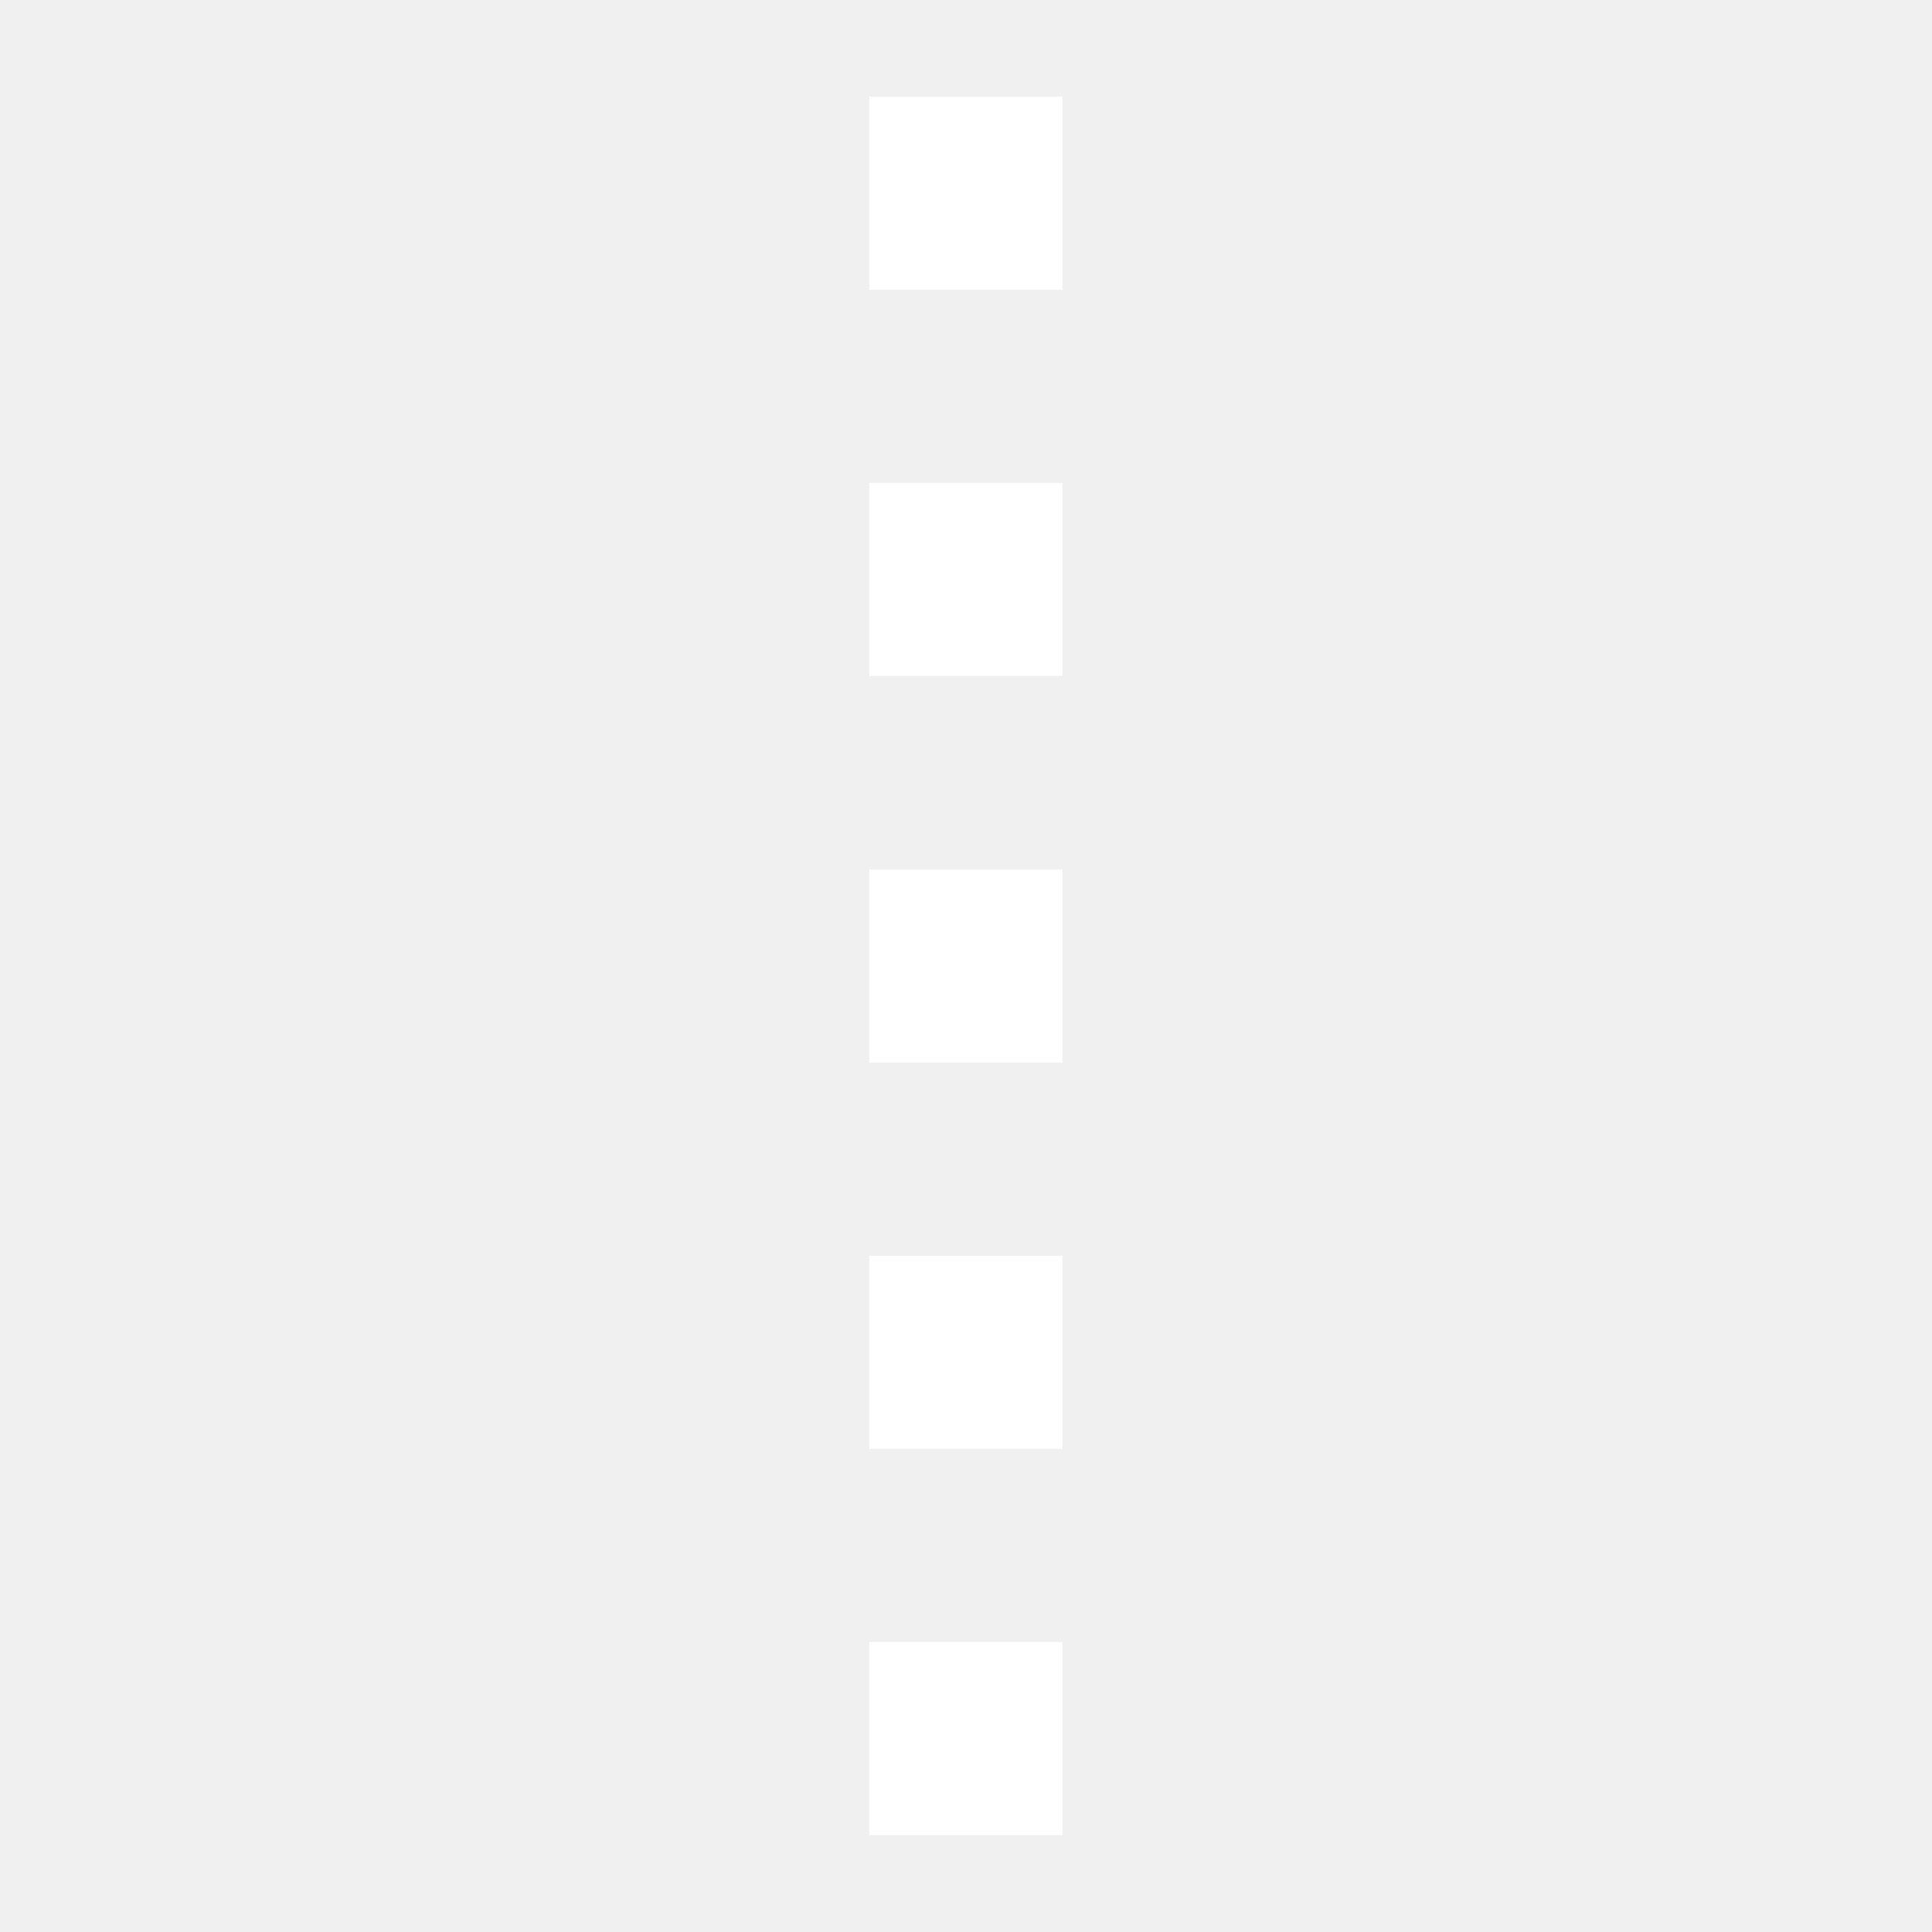
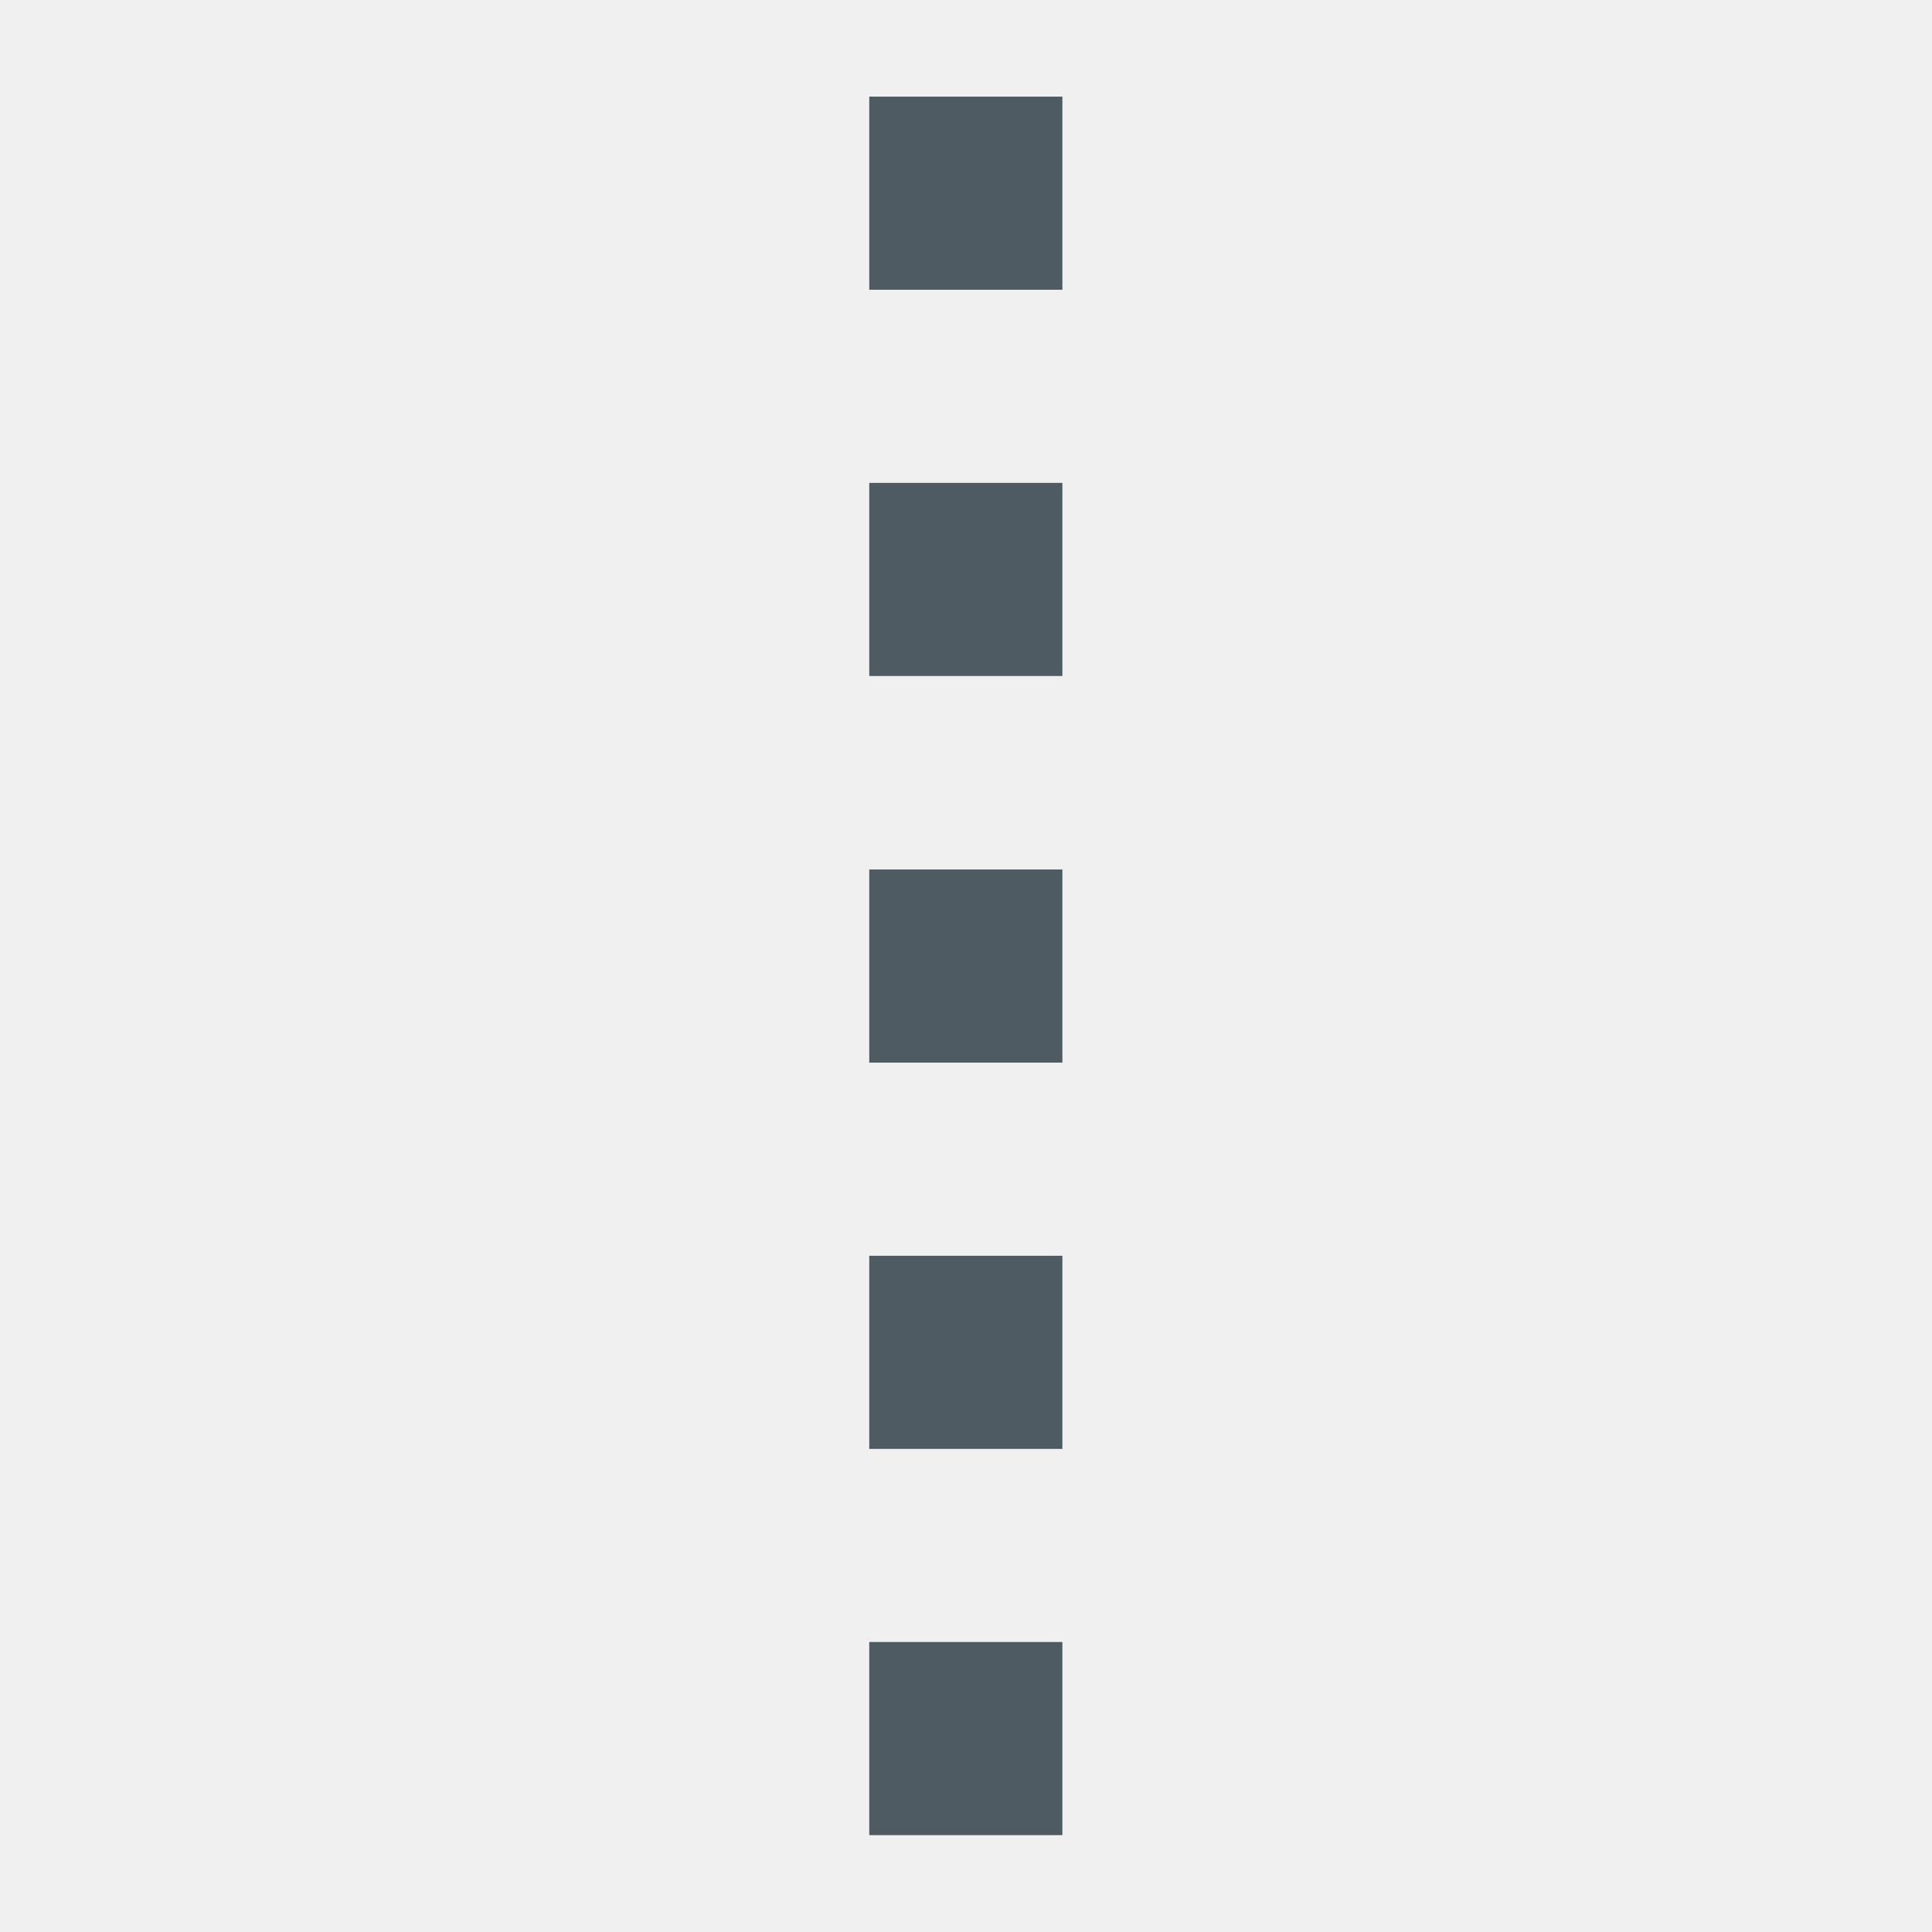
<svg xmlns="http://www.w3.org/2000/svg" width="20" height="20" viewBox="0 0 5.292 5.292" version="1.1" id="svg8">
  <defs id="defs2" />
  <g id="layer1" transform="translate(0,-291.7083)">
    <g id="g847" transform="matrix(0.05207439,0,0,0.05207453,-0.9012516,282.412)">
      <g id="g851">
        <g id="g1059" transform="matrix(1.998622,0,0,1.998619,17.32448,-313.5231)">
          <path style="opacity:1;fill:none;fill-opacity:0.494;stroke:#ffffff00;stroke-width:0.07;stroke-linecap:round;stroke-linejoin:round;stroke-miterlimit:4;stroke-dasharray:none;stroke-dashoffset:0;stroke-opacity:1;paint-order:stroke fill markers" d="M 25.4,271.6 -8.0000008e-7,246.2 H 50.8 Z" id="path883" />
          <path id="path880" d="m 25.4,271.6 25.4,25.4 H 0 Z" style="opacity:1;fill:none;fill-opacity:0.494;stroke:#ffffff00;stroke-width:0.07;stroke-linecap:round;stroke-linejoin:round;stroke-miterlimit:4;stroke-dasharray:none;stroke-dashoffset:0;stroke-opacity:1;paint-order:stroke fill markers" />
          <rect ry="5.053" y="253.849" x="7.649" height="35.529" width="35.529" id="rect870" style="opacity:1;fill:none;fill-opacity:0.494;stroke:#ffffff00;stroke-width:0.062;stroke-linecap:round;stroke-linejoin:round;stroke-miterlimit:4;stroke-dasharray:none;stroke-dashoffset:0;stroke-opacity:1;paint-order:stroke fill markers" />
          <circle r="25.397" cy="271.6" cx="25.4" id="path872" style="opacity:1;fill:none;fill-opacity:0.494;stroke:#ffffff00;stroke-width:0.076;stroke-linecap:round;stroke-linejoin:round;stroke-miterlimit:4;stroke-dasharray:none;stroke-dashoffset:0;stroke-opacity:1;paint-order:stroke fill markers" />
          <circle transform="rotate(-45)" cx="-174.09" cy="210.011" r="12.656" id="path876" style="opacity:1;fill:none;fill-opacity:0.494;stroke:#ffffff00;stroke-width:0.074;stroke-linecap:round;stroke-linejoin:round;stroke-miterlimit:4;stroke-dasharray:none;stroke-dashoffset:0;stroke-opacity:1;paint-order:stroke fill markers" />
          <path id="path904" d="m 25.4,271.6 -25.4,25.4 v -50.8 z" style="opacity:1;fill:none;fill-opacity:0.494;stroke:#ffffff00;stroke-width:0.07;stroke-linecap:round;stroke-linejoin:round;stroke-miterlimit:4;stroke-dasharray:none;stroke-dashoffset:0;stroke-opacity:1;paint-order:stroke fill markers" />
          <path style="opacity:1;fill:none;fill-opacity:0.494;stroke:#ffffff00;stroke-width:0.07;stroke-linecap:round;stroke-linejoin:round;stroke-miterlimit:4;stroke-dasharray:none;stroke-dashoffset:0;stroke-opacity:1;paint-order:stroke fill markers" d="m 25.4,271.6 25.4,-25.4 v 50.8 z" id="path906" />
          <rect ry="5.051" y="256.393" x="2.566" height="30.44" width="45.694" id="rect837" style="opacity:1;fill:none;fill-opacity:0.494;stroke:#ffffff00;stroke-width:0.066;stroke-linecap:round;stroke-linejoin:round;stroke-miterlimit:4;stroke-dasharray:none;stroke-dashoffset:0;stroke-opacity:1;paint-order:stroke fill markers" />
          <rect style="opacity:1;fill:none;fill-opacity:0.494;stroke:#ffffff00;stroke-width:0.066;stroke-linecap:round;stroke-linejoin:round;stroke-miterlimit:4;stroke-dasharray:none;stroke-dashoffset:0;stroke-opacity:1;paint-order:stroke fill markers" id="rect831" width="45.694" height="30.441" x="248.766" y="-40.633" ry="5.051" transform="rotate(90)" />
        </g>
      </g>
    </g>
    <path style="opacity:1;fill:#ffc107;fill-opacity:1;stroke:none;stroke-width:0.386;stroke-miterlimit:4;stroke-dasharray:none;stroke-opacity:1" d="m 50.206,401.677 c 110.217,0.713 55.109,0.356 0,0 z" id="rect997" />
    <g id="g839">
-       <rect y="291.973" x="2.381" height="0.529" width="0.529" id="rect827" style="opacity:1;fill:#ffffff;fill-opacity:1;stroke:none;stroke-width:0.529;stroke-linecap:round;stroke-linejoin:round;stroke-miterlimit:4;stroke-dasharray:none;stroke-dashoffset:0;stroke-opacity:1" />
-       <rect style="opacity:1;fill:#ffffff;fill-opacity:1;stroke:none;stroke-width:0.529;stroke-linecap:round;stroke-linejoin:round;stroke-miterlimit:4;stroke-dasharray:none;stroke-dashoffset:0;stroke-opacity:1" id="rect829" width="0.529" height="0.529" x="2.381" y="296.206" />
-       <rect y="295.148" x="2.381" height="0.529" width="0.529" id="rect832" style="opacity:1;fill:#ffffff;fill-opacity:1;stroke:none;stroke-width:0.529;stroke-linecap:round;stroke-linejoin:round;stroke-miterlimit:4;stroke-dasharray:none;stroke-dashoffset:0;stroke-opacity:1" />
-       <rect style="opacity:1;fill:#ffffff;fill-opacity:1;stroke:none;stroke-width:0.529;stroke-linecap:round;stroke-linejoin:round;stroke-miterlimit:4;stroke-dasharray:none;stroke-dashoffset:0;stroke-opacity:1" id="rect834" width="0.529" height="0.529" x="2.381" y="294.09" />
-       <rect y="293.031" x="2.381" height="0.529" width="0.529" id="rect836" style="opacity:1;fill:#ffffff;fill-opacity:1;stroke:none;stroke-width:0.529;stroke-linecap:round;stroke-linejoin:round;stroke-miterlimit:4;stroke-dasharray:none;stroke-dashoffset:0;stroke-opacity:1" />
+       <rect y="291.973" x="2.381" height="0.529" width="0.529" id="rect827" style="opacity:1;fill:#4f5b62;fill-opacity:1;stroke:none;stroke-width:0.529;stroke-linecap:round;stroke-linejoin:round;stroke-miterlimit:4;stroke-dasharray:none;stroke-dashoffset:0;stroke-opacity:1" />
+       <rect style="opacity:1;fill:#4f5b62;fill-opacity:1;stroke:none;stroke-width:0.529;stroke-linecap:round;stroke-linejoin:round;stroke-miterlimit:4;stroke-dasharray:none;stroke-dashoffset:0;stroke-opacity:1" id="rect829" width="0.529" height="0.529" x="2.381" y="296.206" />
+       <rect y="295.148" x="2.381" height="0.529" width="0.529" id="rect832" style="opacity:1;fill:#4f5b62;fill-opacity:1;stroke:none;stroke-width:0.529;stroke-linecap:round;stroke-linejoin:round;stroke-miterlimit:4;stroke-dasharray:none;stroke-dashoffset:0;stroke-opacity:1" />
+       <rect style="opacity:1;fill:#4f5b62;fill-opacity:1;stroke:none;stroke-width:0.529;stroke-linecap:round;stroke-linejoin:round;stroke-miterlimit:4;stroke-dasharray:none;stroke-dashoffset:0;stroke-opacity:1" id="rect834" width="0.529" height="0.529" x="2.381" y="294.09" />
+       <rect y="293.031" x="2.381" height="0.529" width="0.529" id="rect836" style="opacity:1;fill:#4f5b62;fill-opacity:1;stroke:none;stroke-width:0.529;stroke-linecap:round;stroke-linejoin:round;stroke-miterlimit:4;stroke-dasharray:none;stroke-dashoffset:0;stroke-opacity:1" />
    </g>
  </g>
</svg>
